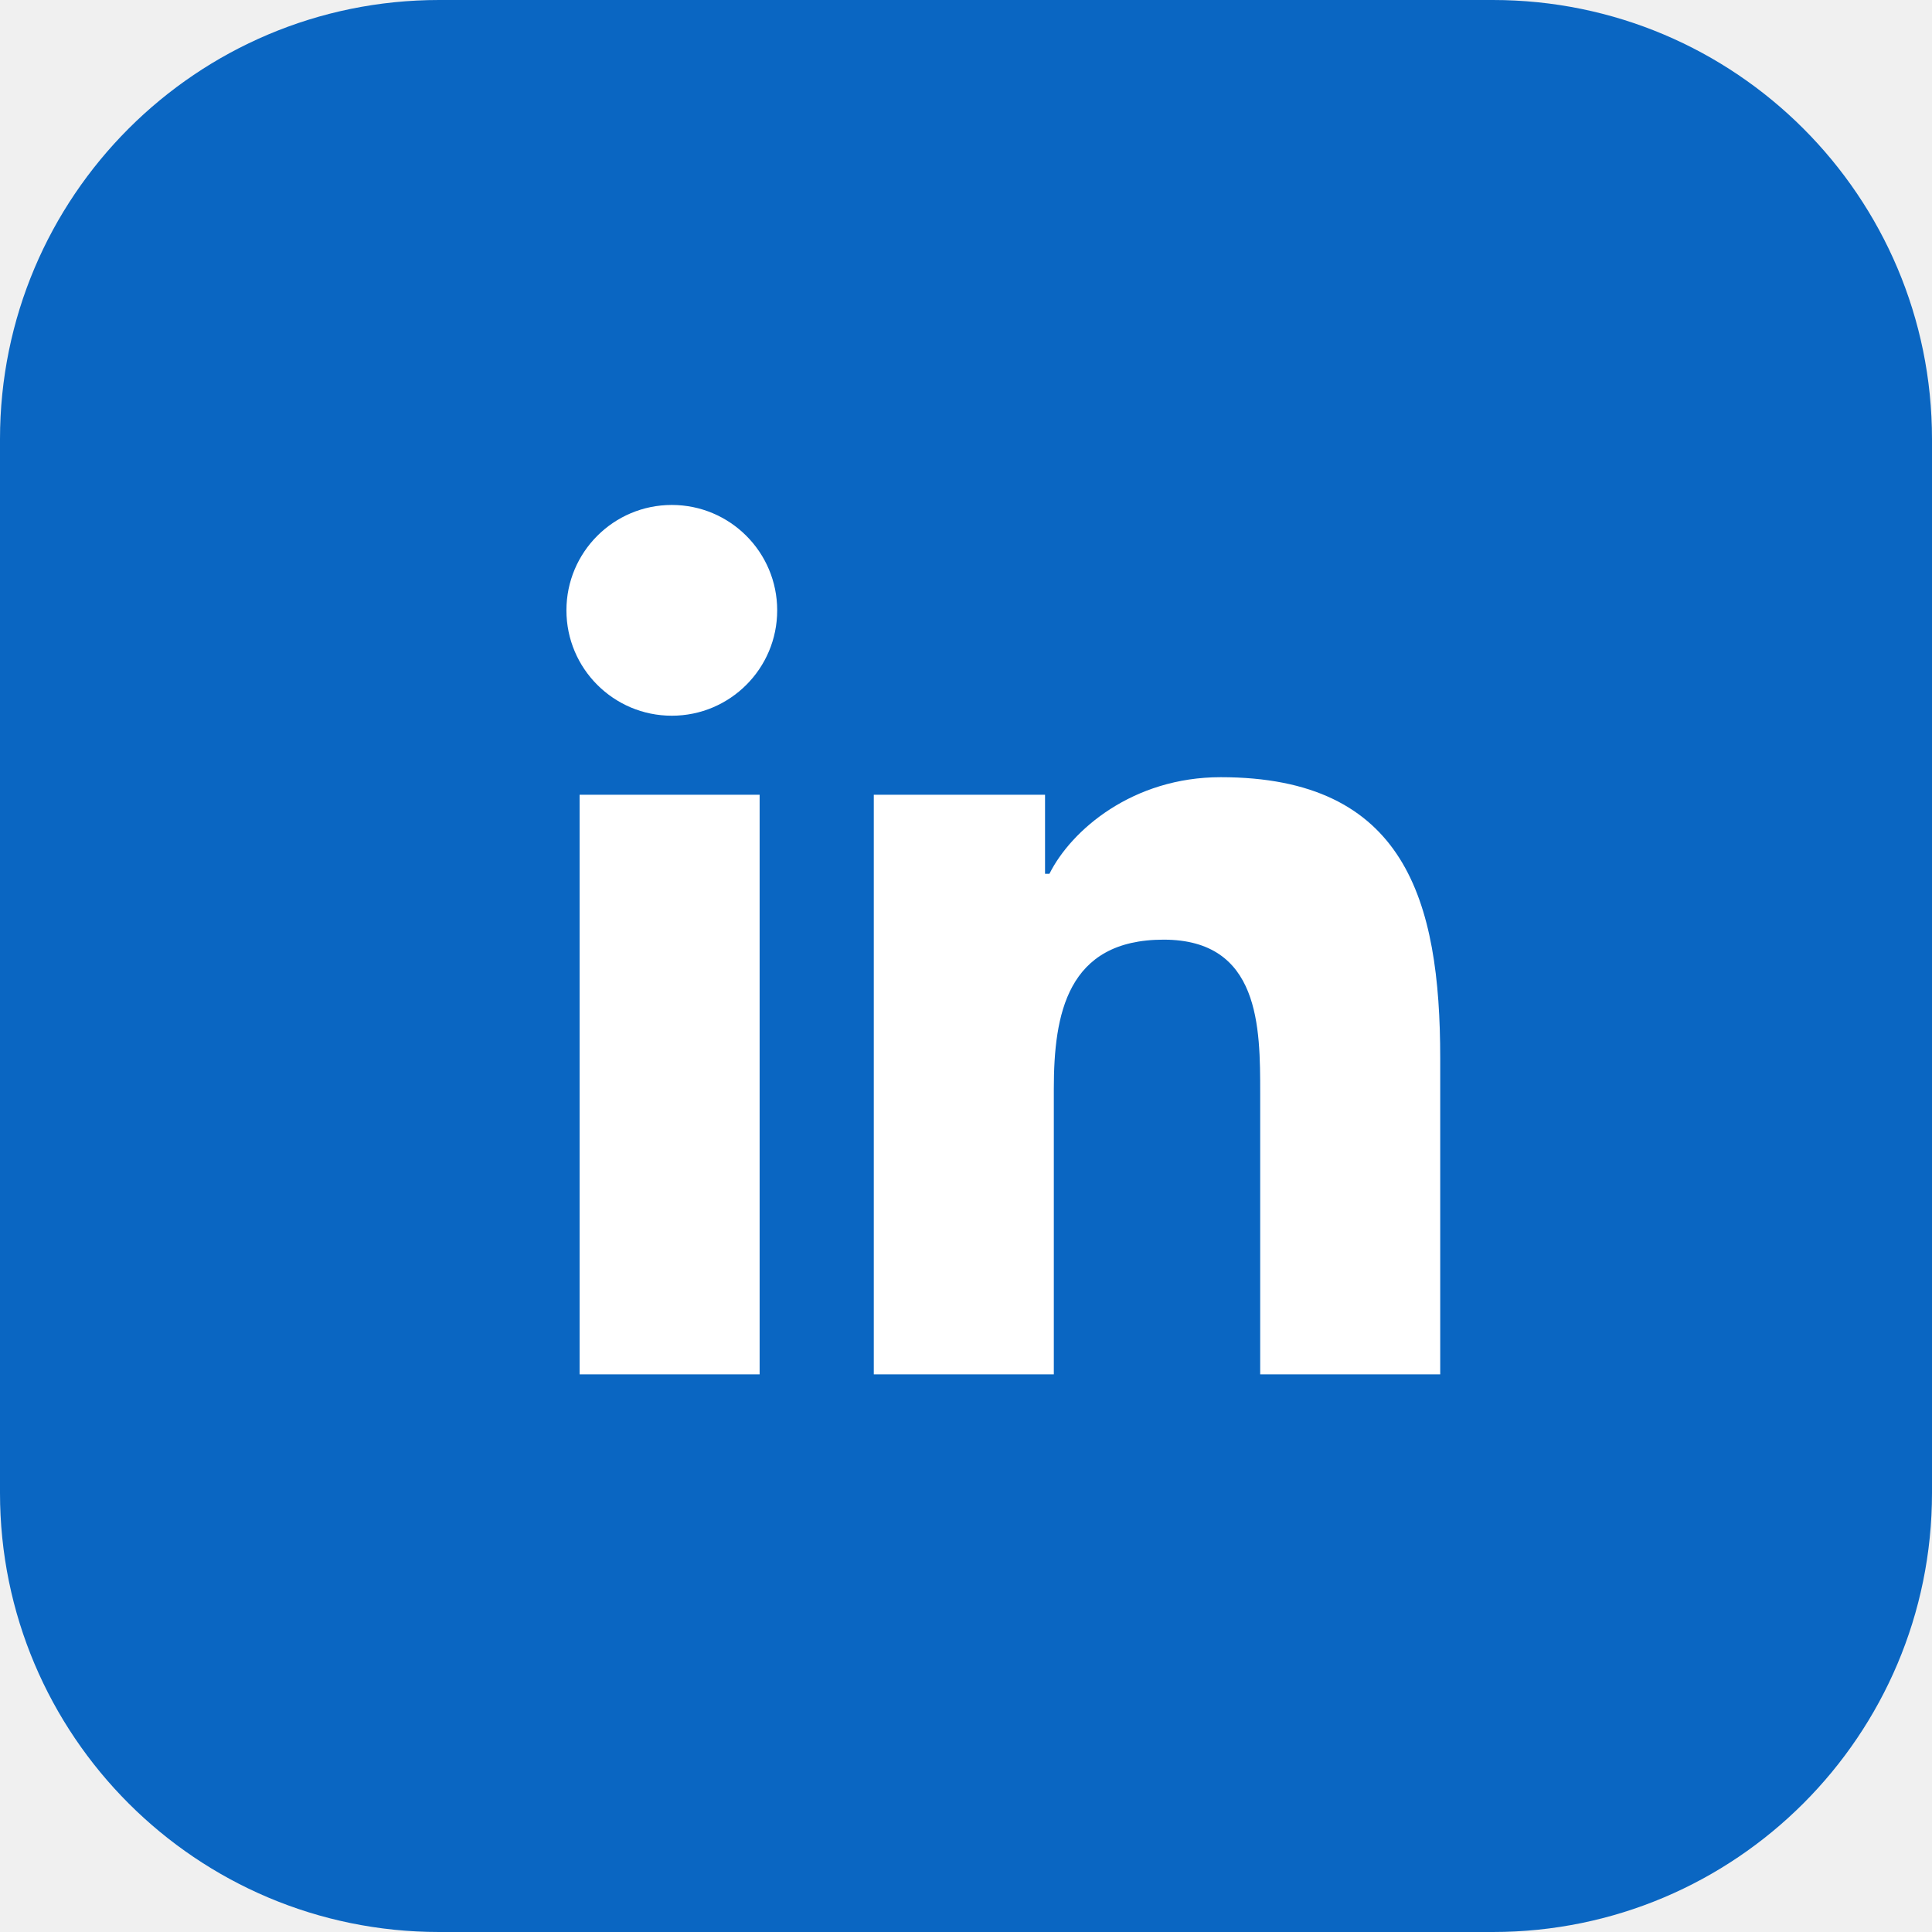
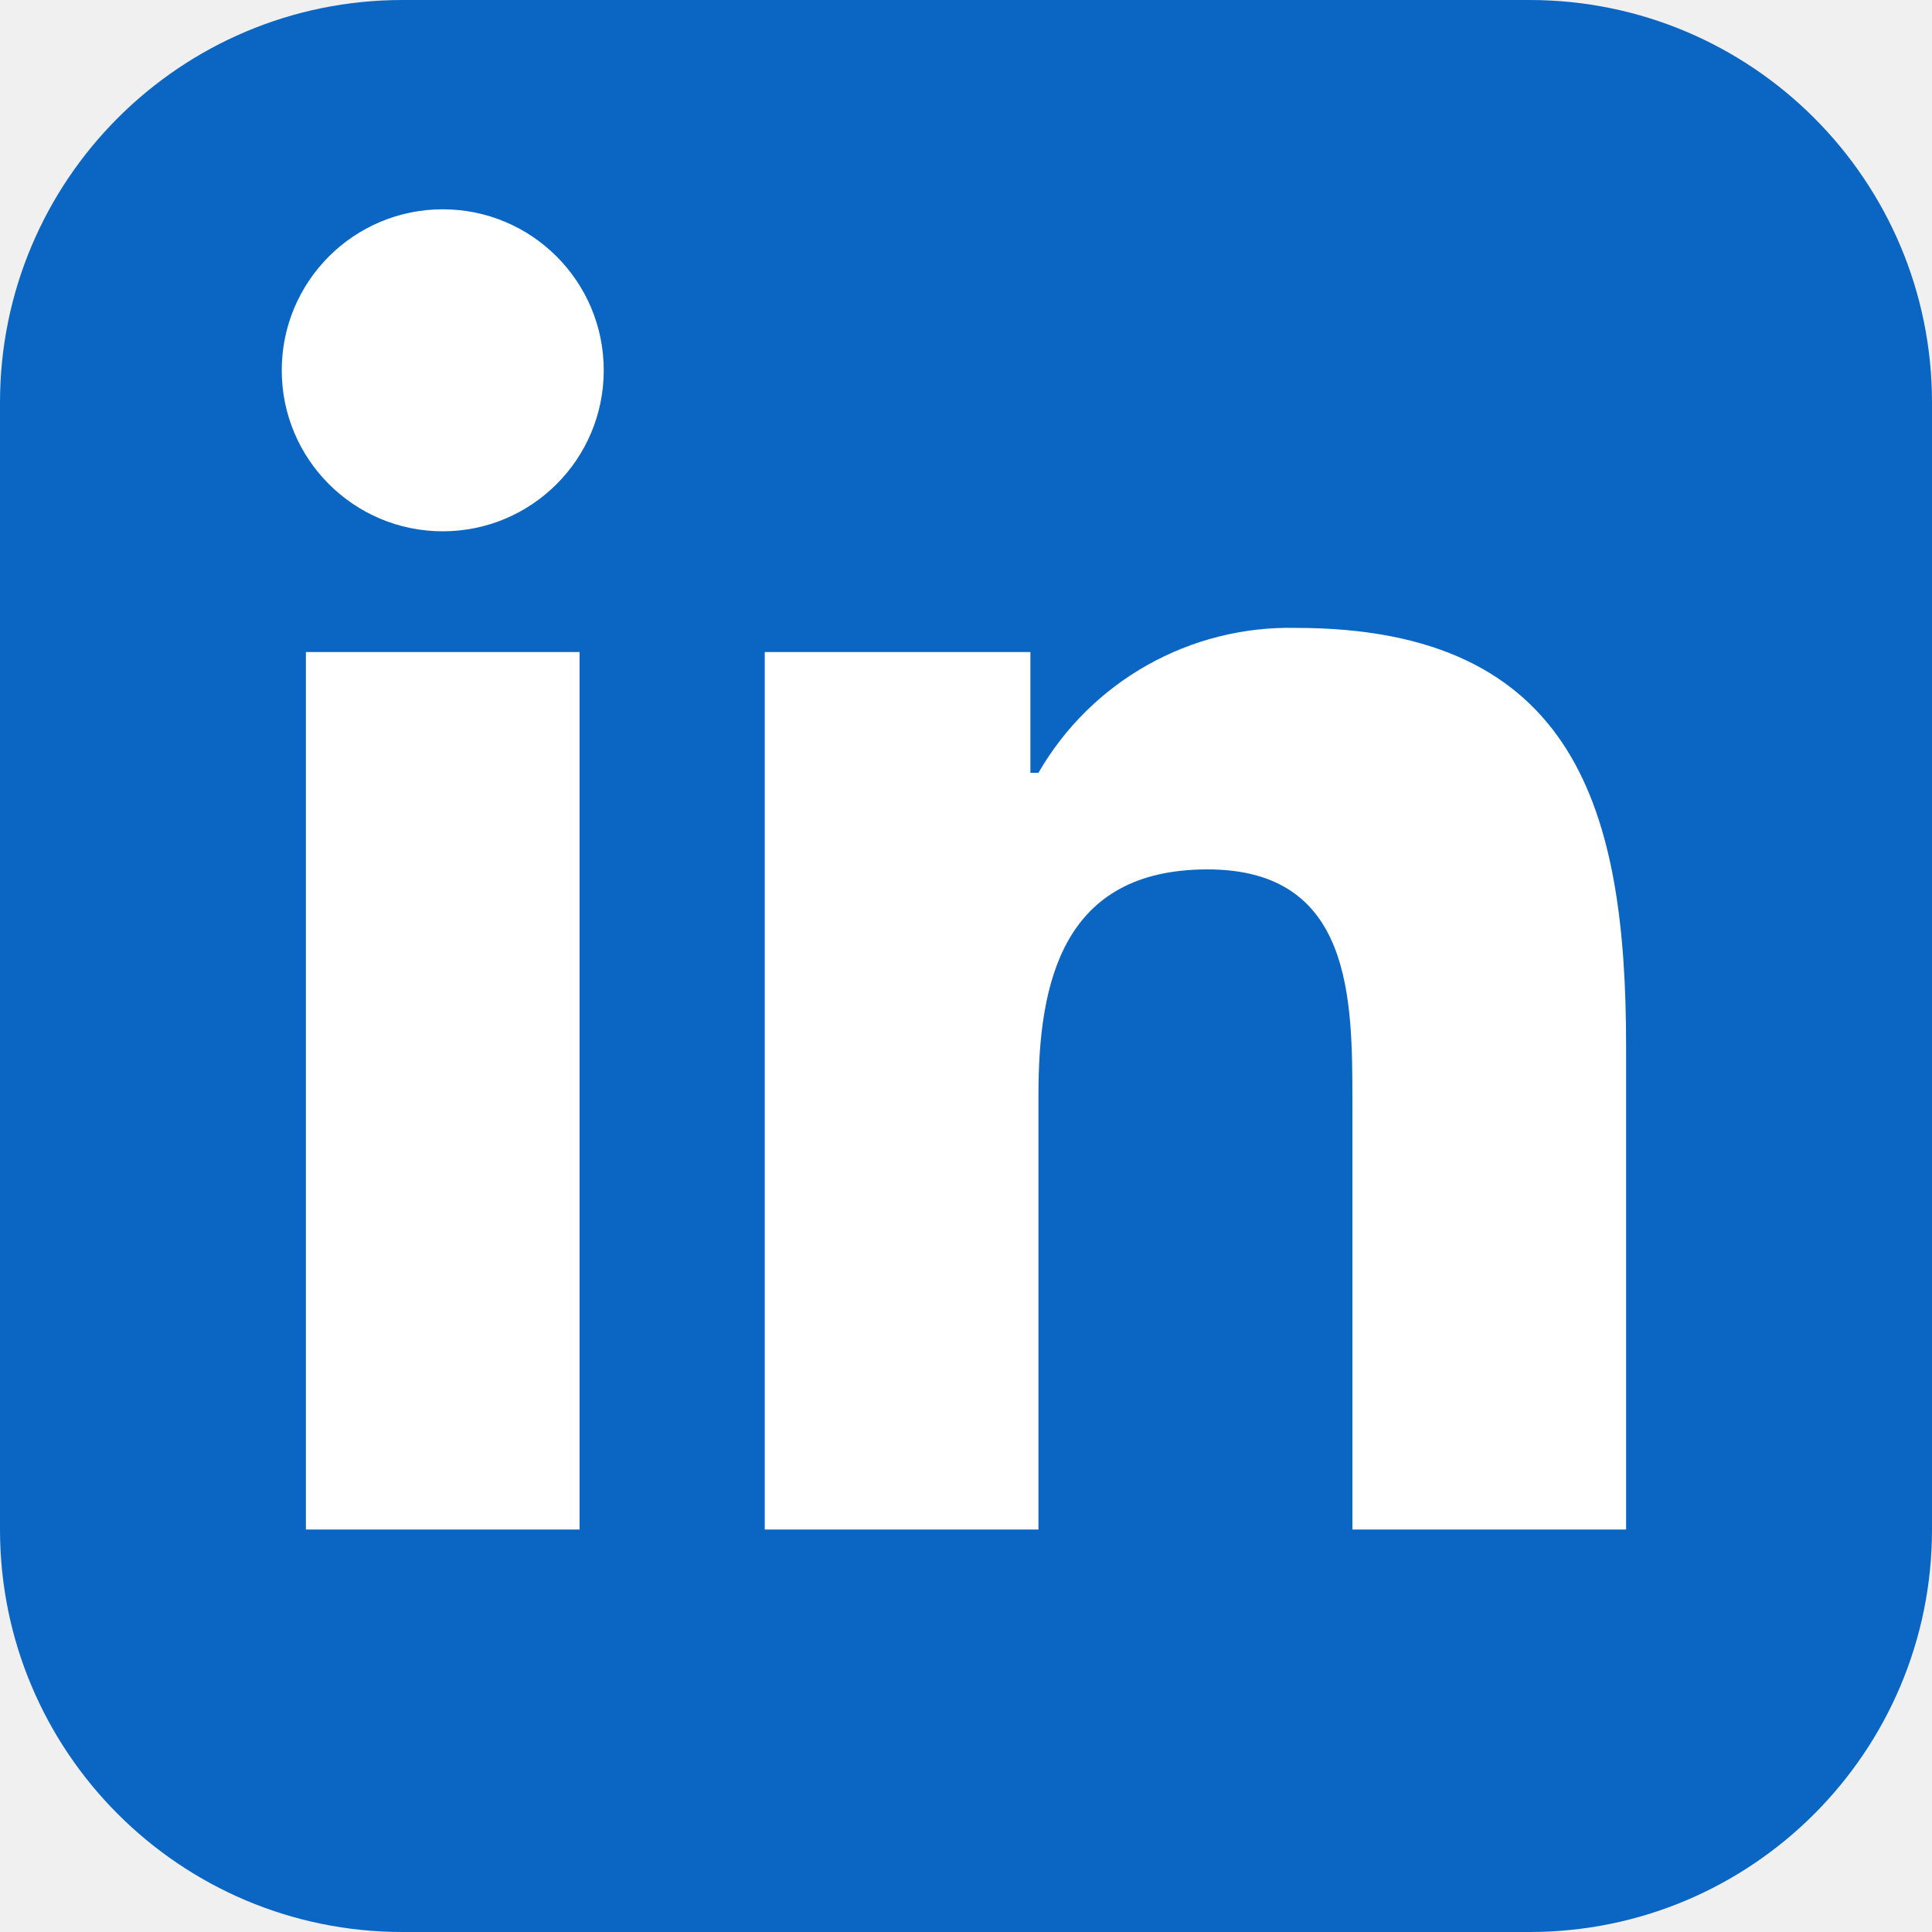
- <svg xmlns="http://www.w3.org/2000/svg" viewBox="0 0 44 44" role="img" aria-label="LinkedIn">
-   <rect width="44" height="44" rx="10" fill="#0A66C2" />
-   <path fill="#fff" d="M13.2 18.1h4.1v13.2h-4.1V18.1Zm2.1-6.6a2.4 2.4 0 1 1 0 4.8 2.4 2.4 0 0 1 0-4.8Zm4.6 6.6h3.9v1.8h.1c.5-1 1.9-2.2 3.9-2.2 4.2 0 5 2.8 5 6.4v7.2h-4.1v-6.4c0-1.5 0-3.5-2.2-3.5s-2.5 1.7-2.5 3.4v6.5h-4.1V18.1Z" />
+ <svg xmlns="http://www.w3.org/2000/svg" viewBox="0 0 24 24" role="img" aria-label="LinkedIn">
+   <path fill="#0A66C2" d="M19 0H5a5 5 0 0 0-5 5v14a5 5 0 0 0 5 5h14a5 5 0 0 0 5-5V5a5 5 0 0 0-5-5Z" />
+   <path fill="#fff" d="M7.2 19H3.8V8.1h3.4V19ZM5.5 6.6a2 2 0 1 1 0-4 2 2 0 0 1 0 4ZM20.2 19h-3.4v-5.3c0-1.3 0-2.9-1.8-2.9s-2.1 1.4-2.1 2.8V19H9.5V8.1h3.3v1.5h.1a3.6 3.6 0 0 1 3.2-1.8c3.5 0 4.1 2.3 4.1 5.2v6Z" />
</svg>
